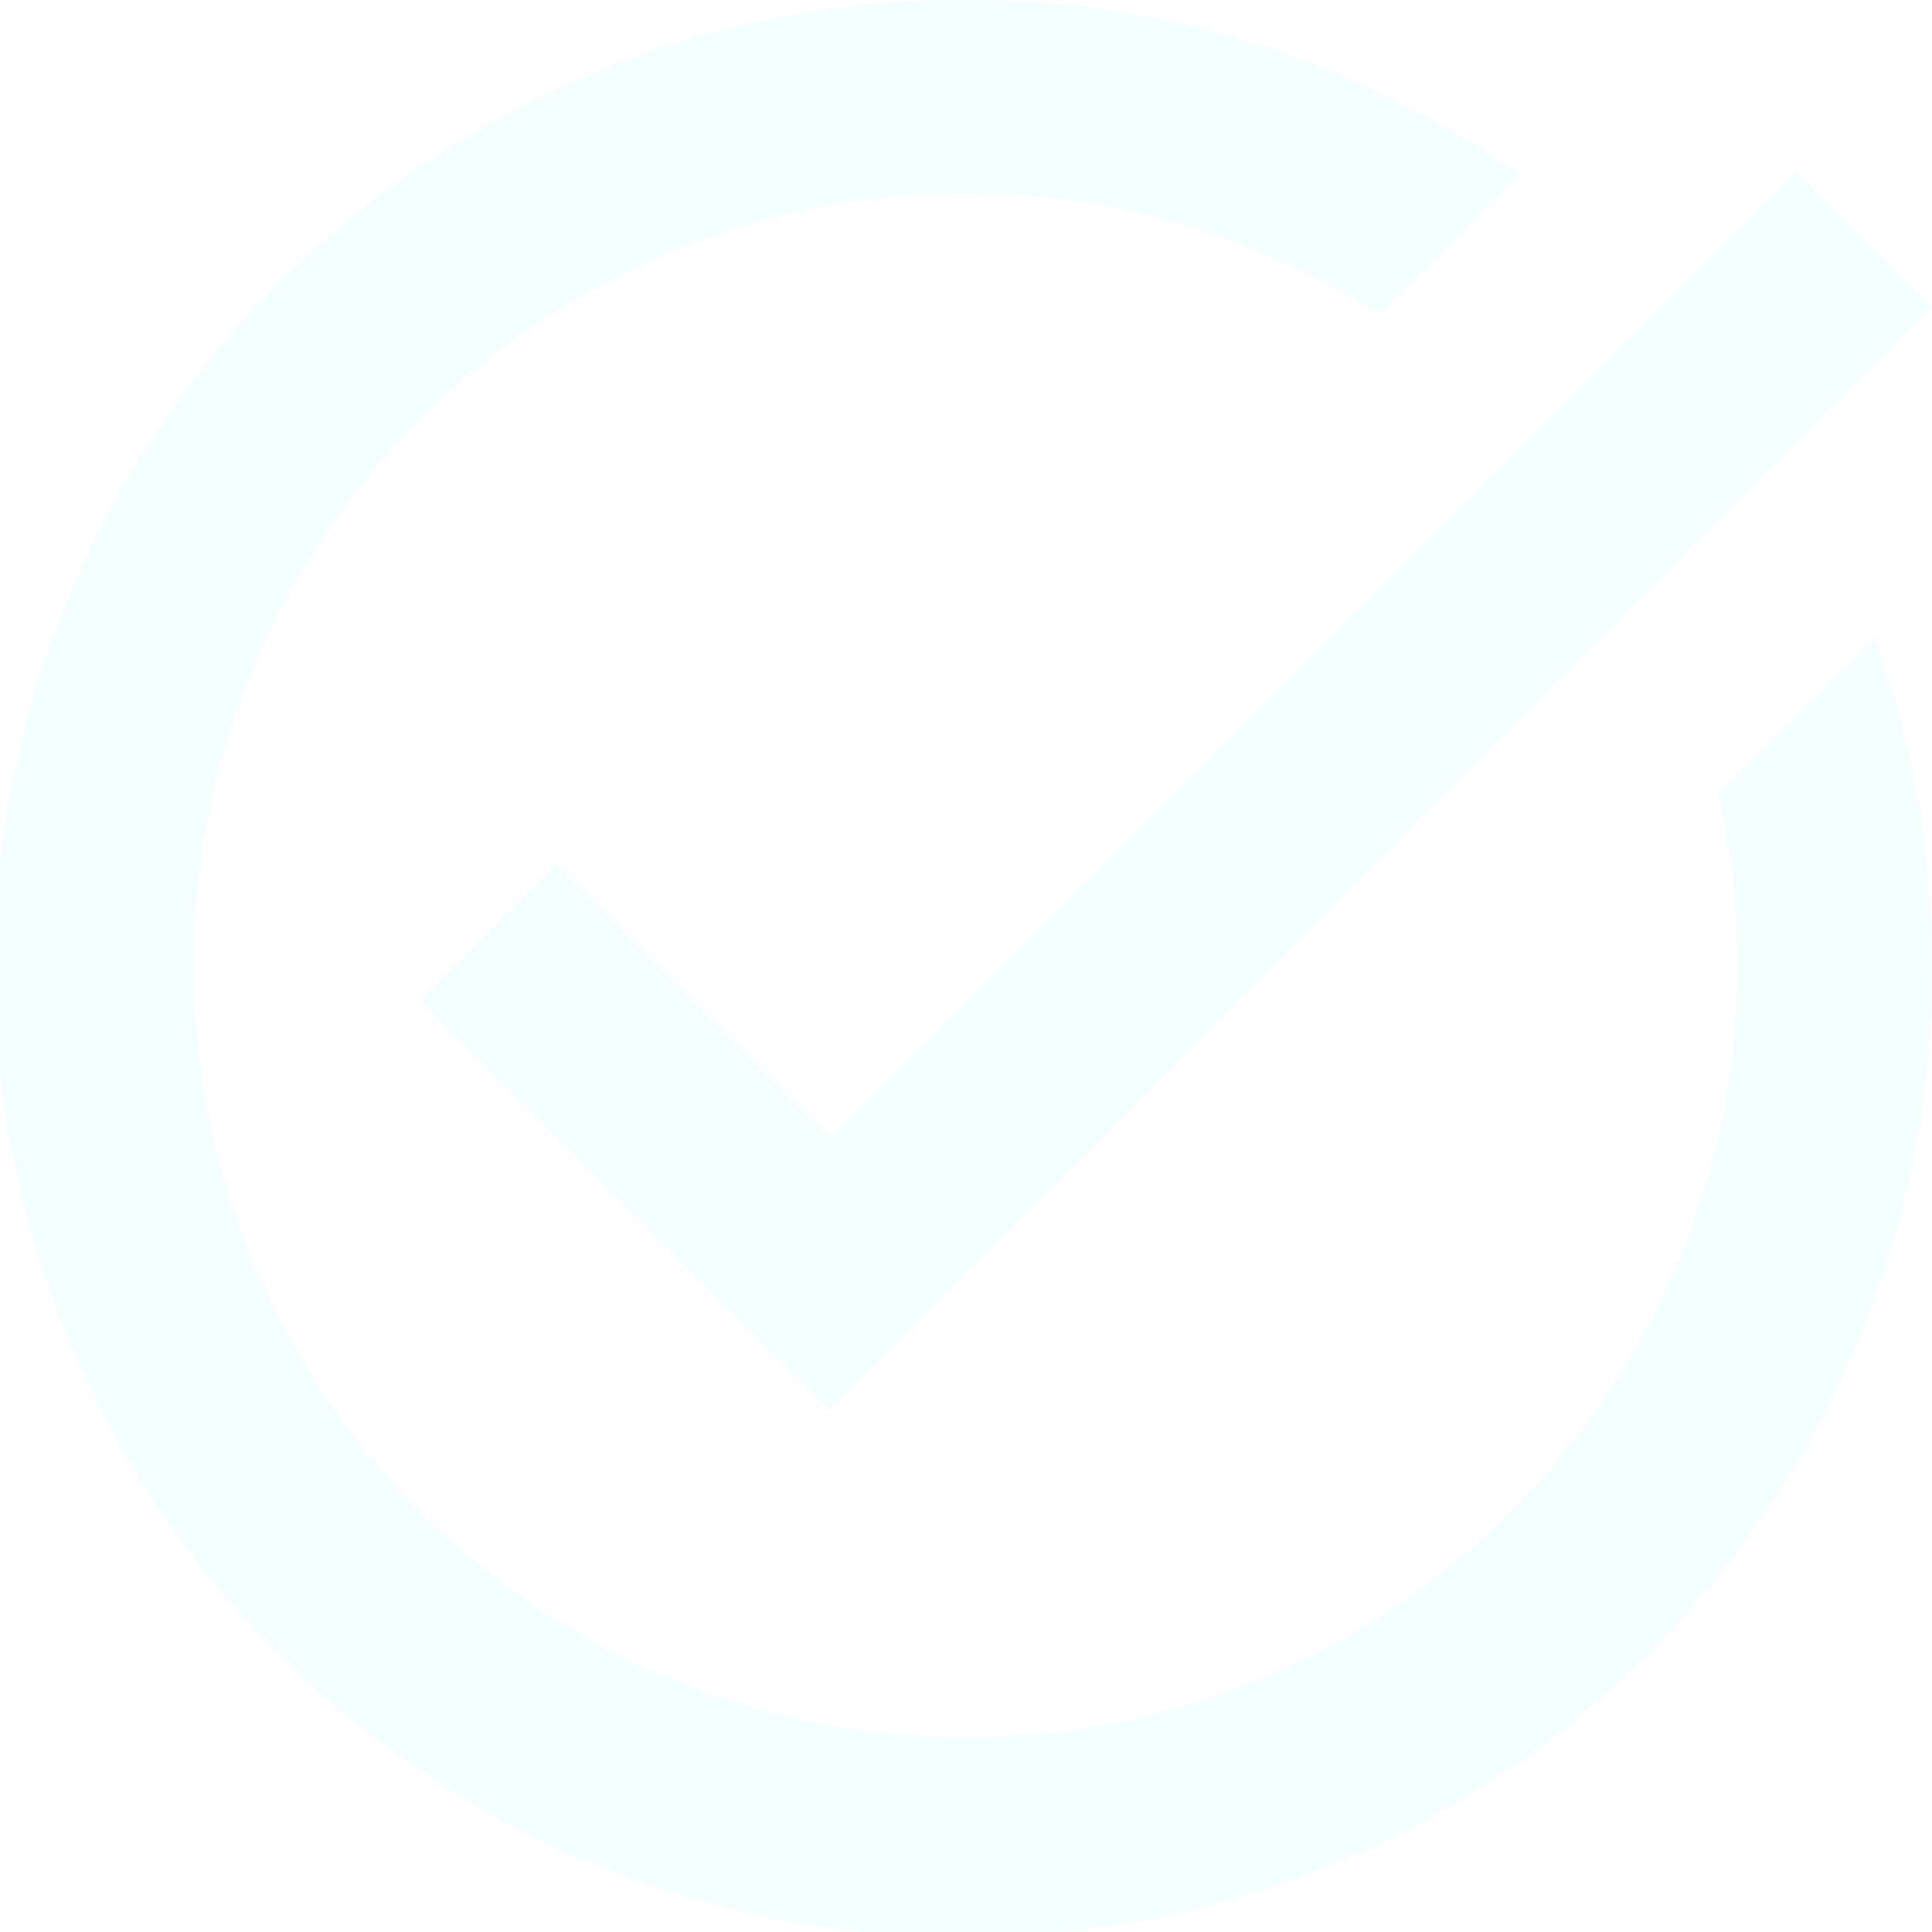
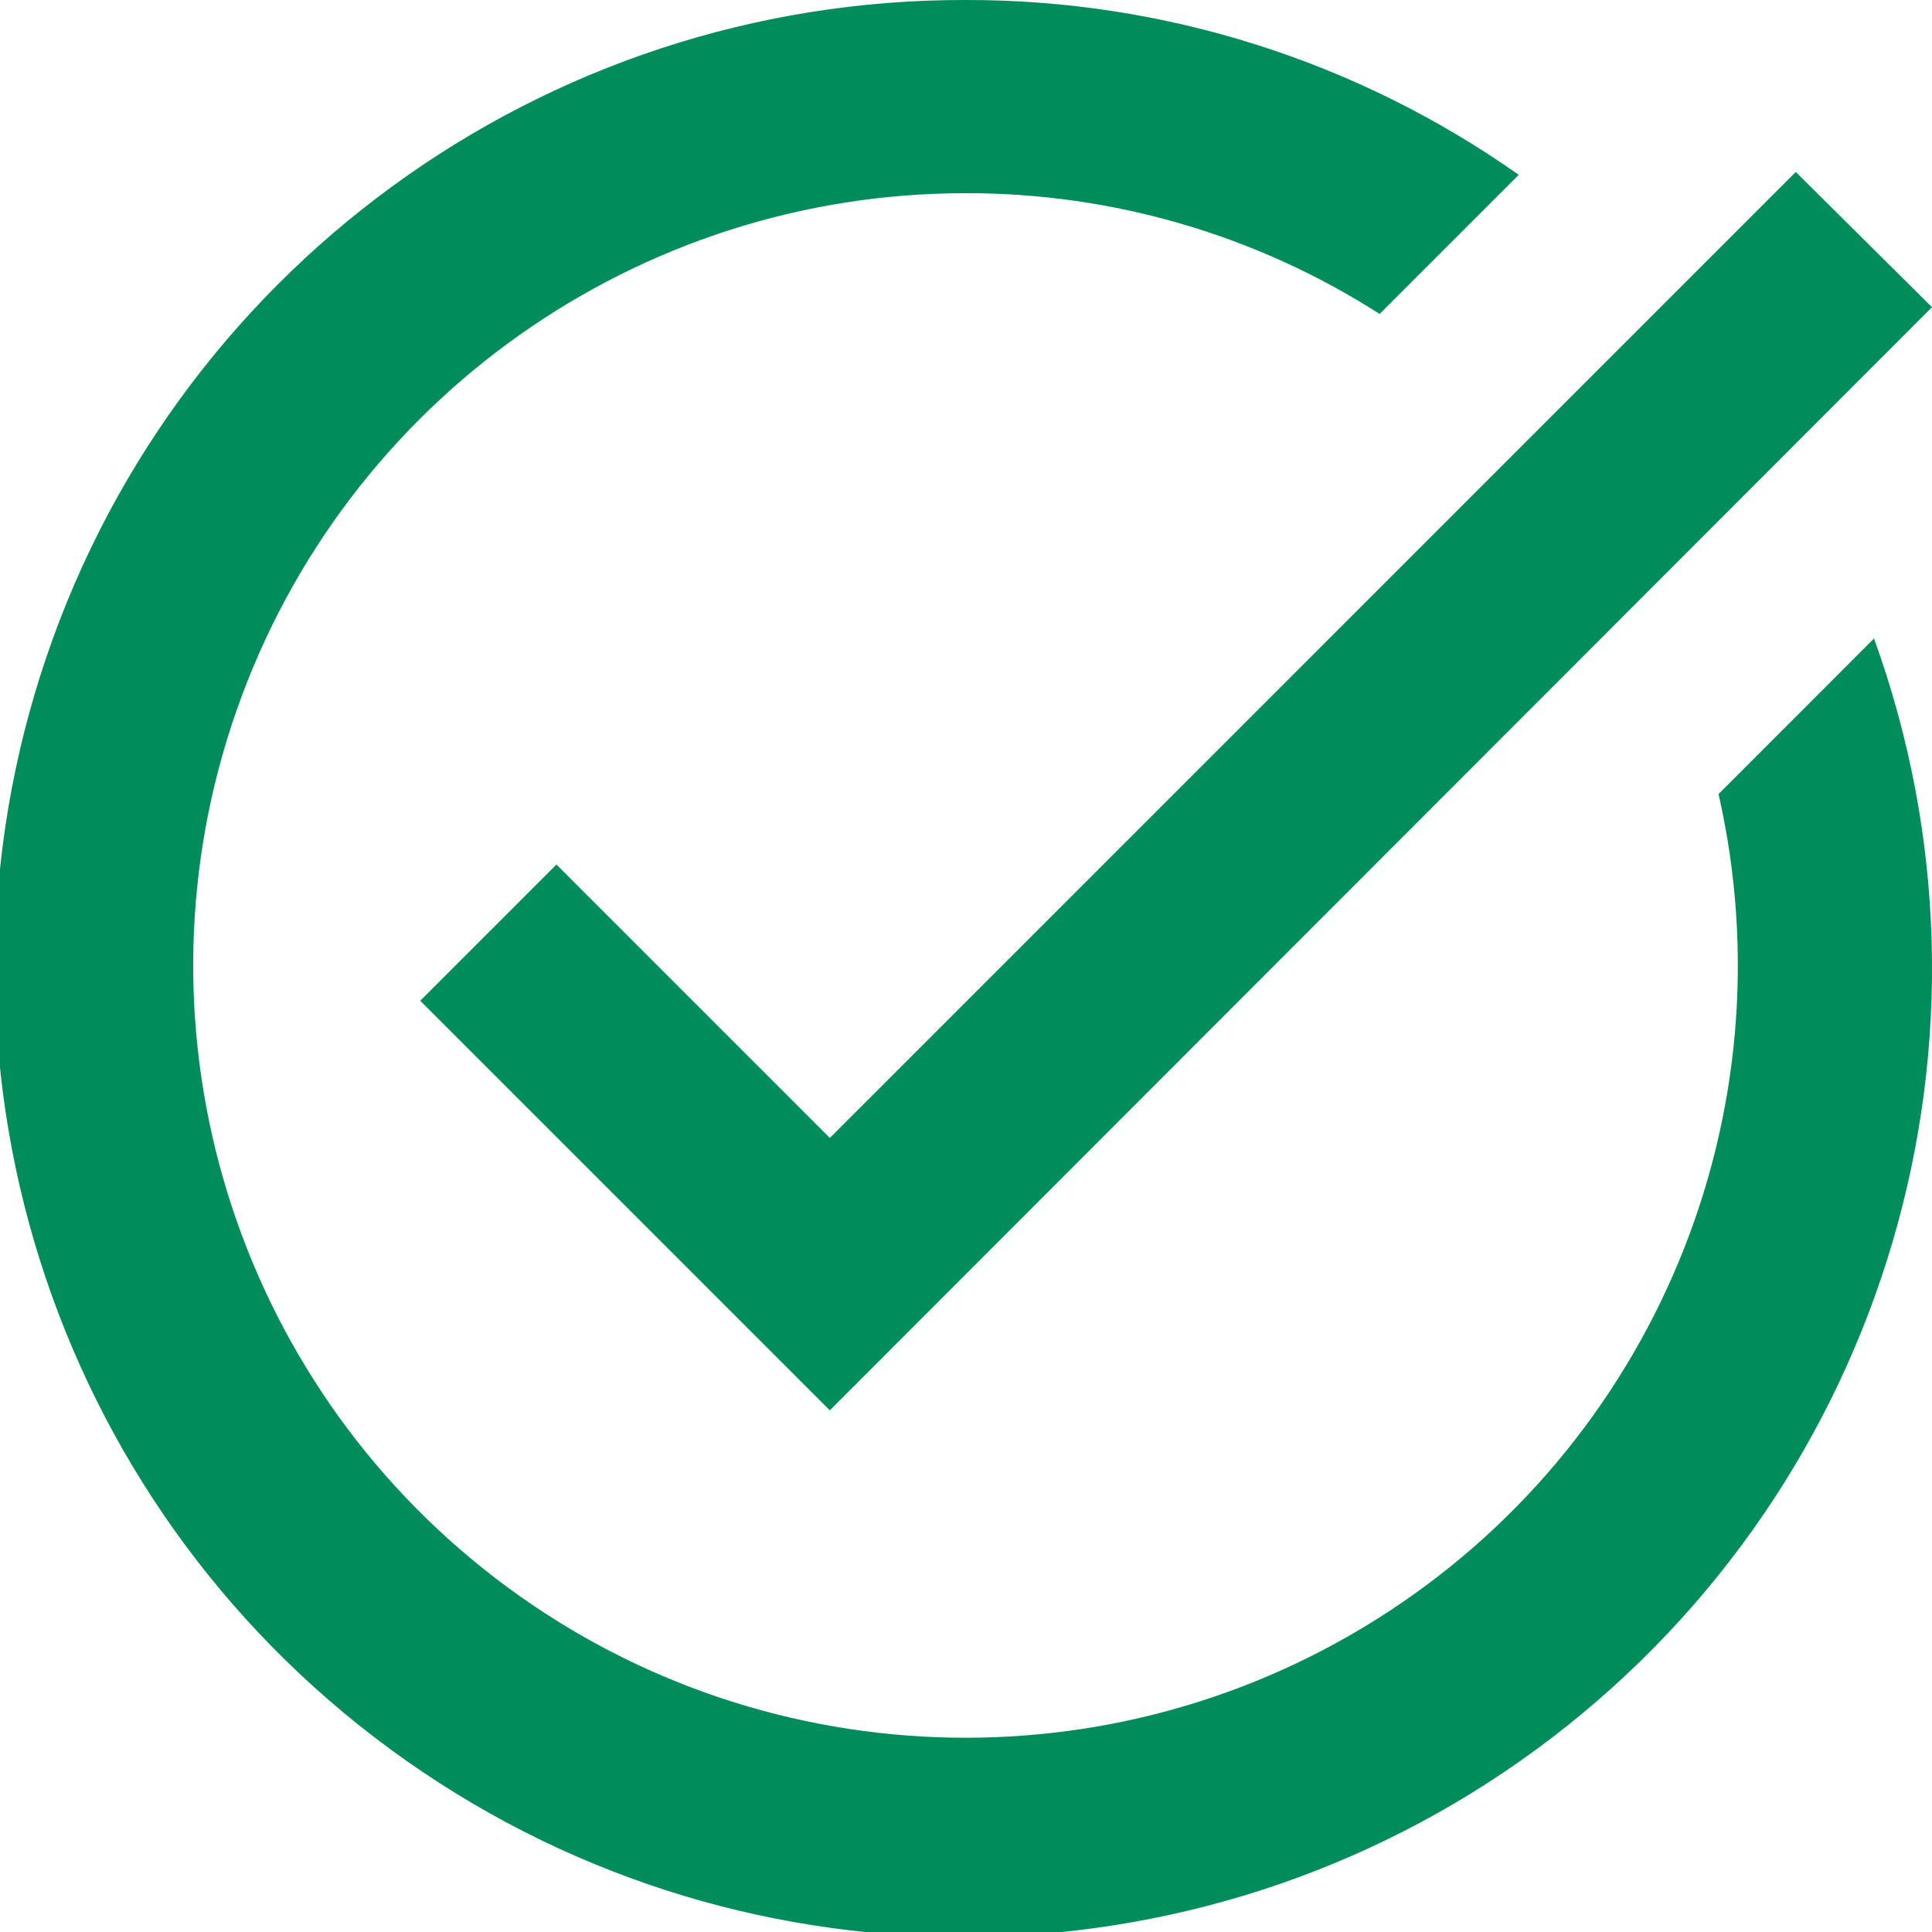
<svg xmlns="http://www.w3.org/2000/svg" width="48.873" height="48.873" viewBox="0 0 48.873 48.873">
-   <path id="Path_160" data-name="Path 160" d="M50.873,9.771,22.991,37.677,12.63,27.316l3.446-3.446,6.916,6.916L47.427,6.35Zm-5.4,12.316a19.536,19.536,0,1,1-19.036-15.2A19.356,19.356,0,0,1,36.9,9.942l3.519-3.519A24.192,24.192,0,0,0,26.436,2a24.5,24.5,0,1,0,22.97,16.152Z" transform="translate(-2 -2)" fill="#f3feff" />
+   <path id="Path_98" data-name="Path 98" d="M50.873,9.771,22.991,37.677,12.63,27.316l3.446-3.446,6.916,6.916L47.427,6.35Zm-5.4,12.316a19.536,19.536,0,1,1-19.036-15.2A19.356,19.356,0,0,1,36.9,9.942l3.519-3.519A24.192,24.192,0,0,0,26.436,2a24.5,24.5,0,1,0,22.97,16.152Z" transform="translate(-2 -2)" fill="#018c5c" />
</svg>
